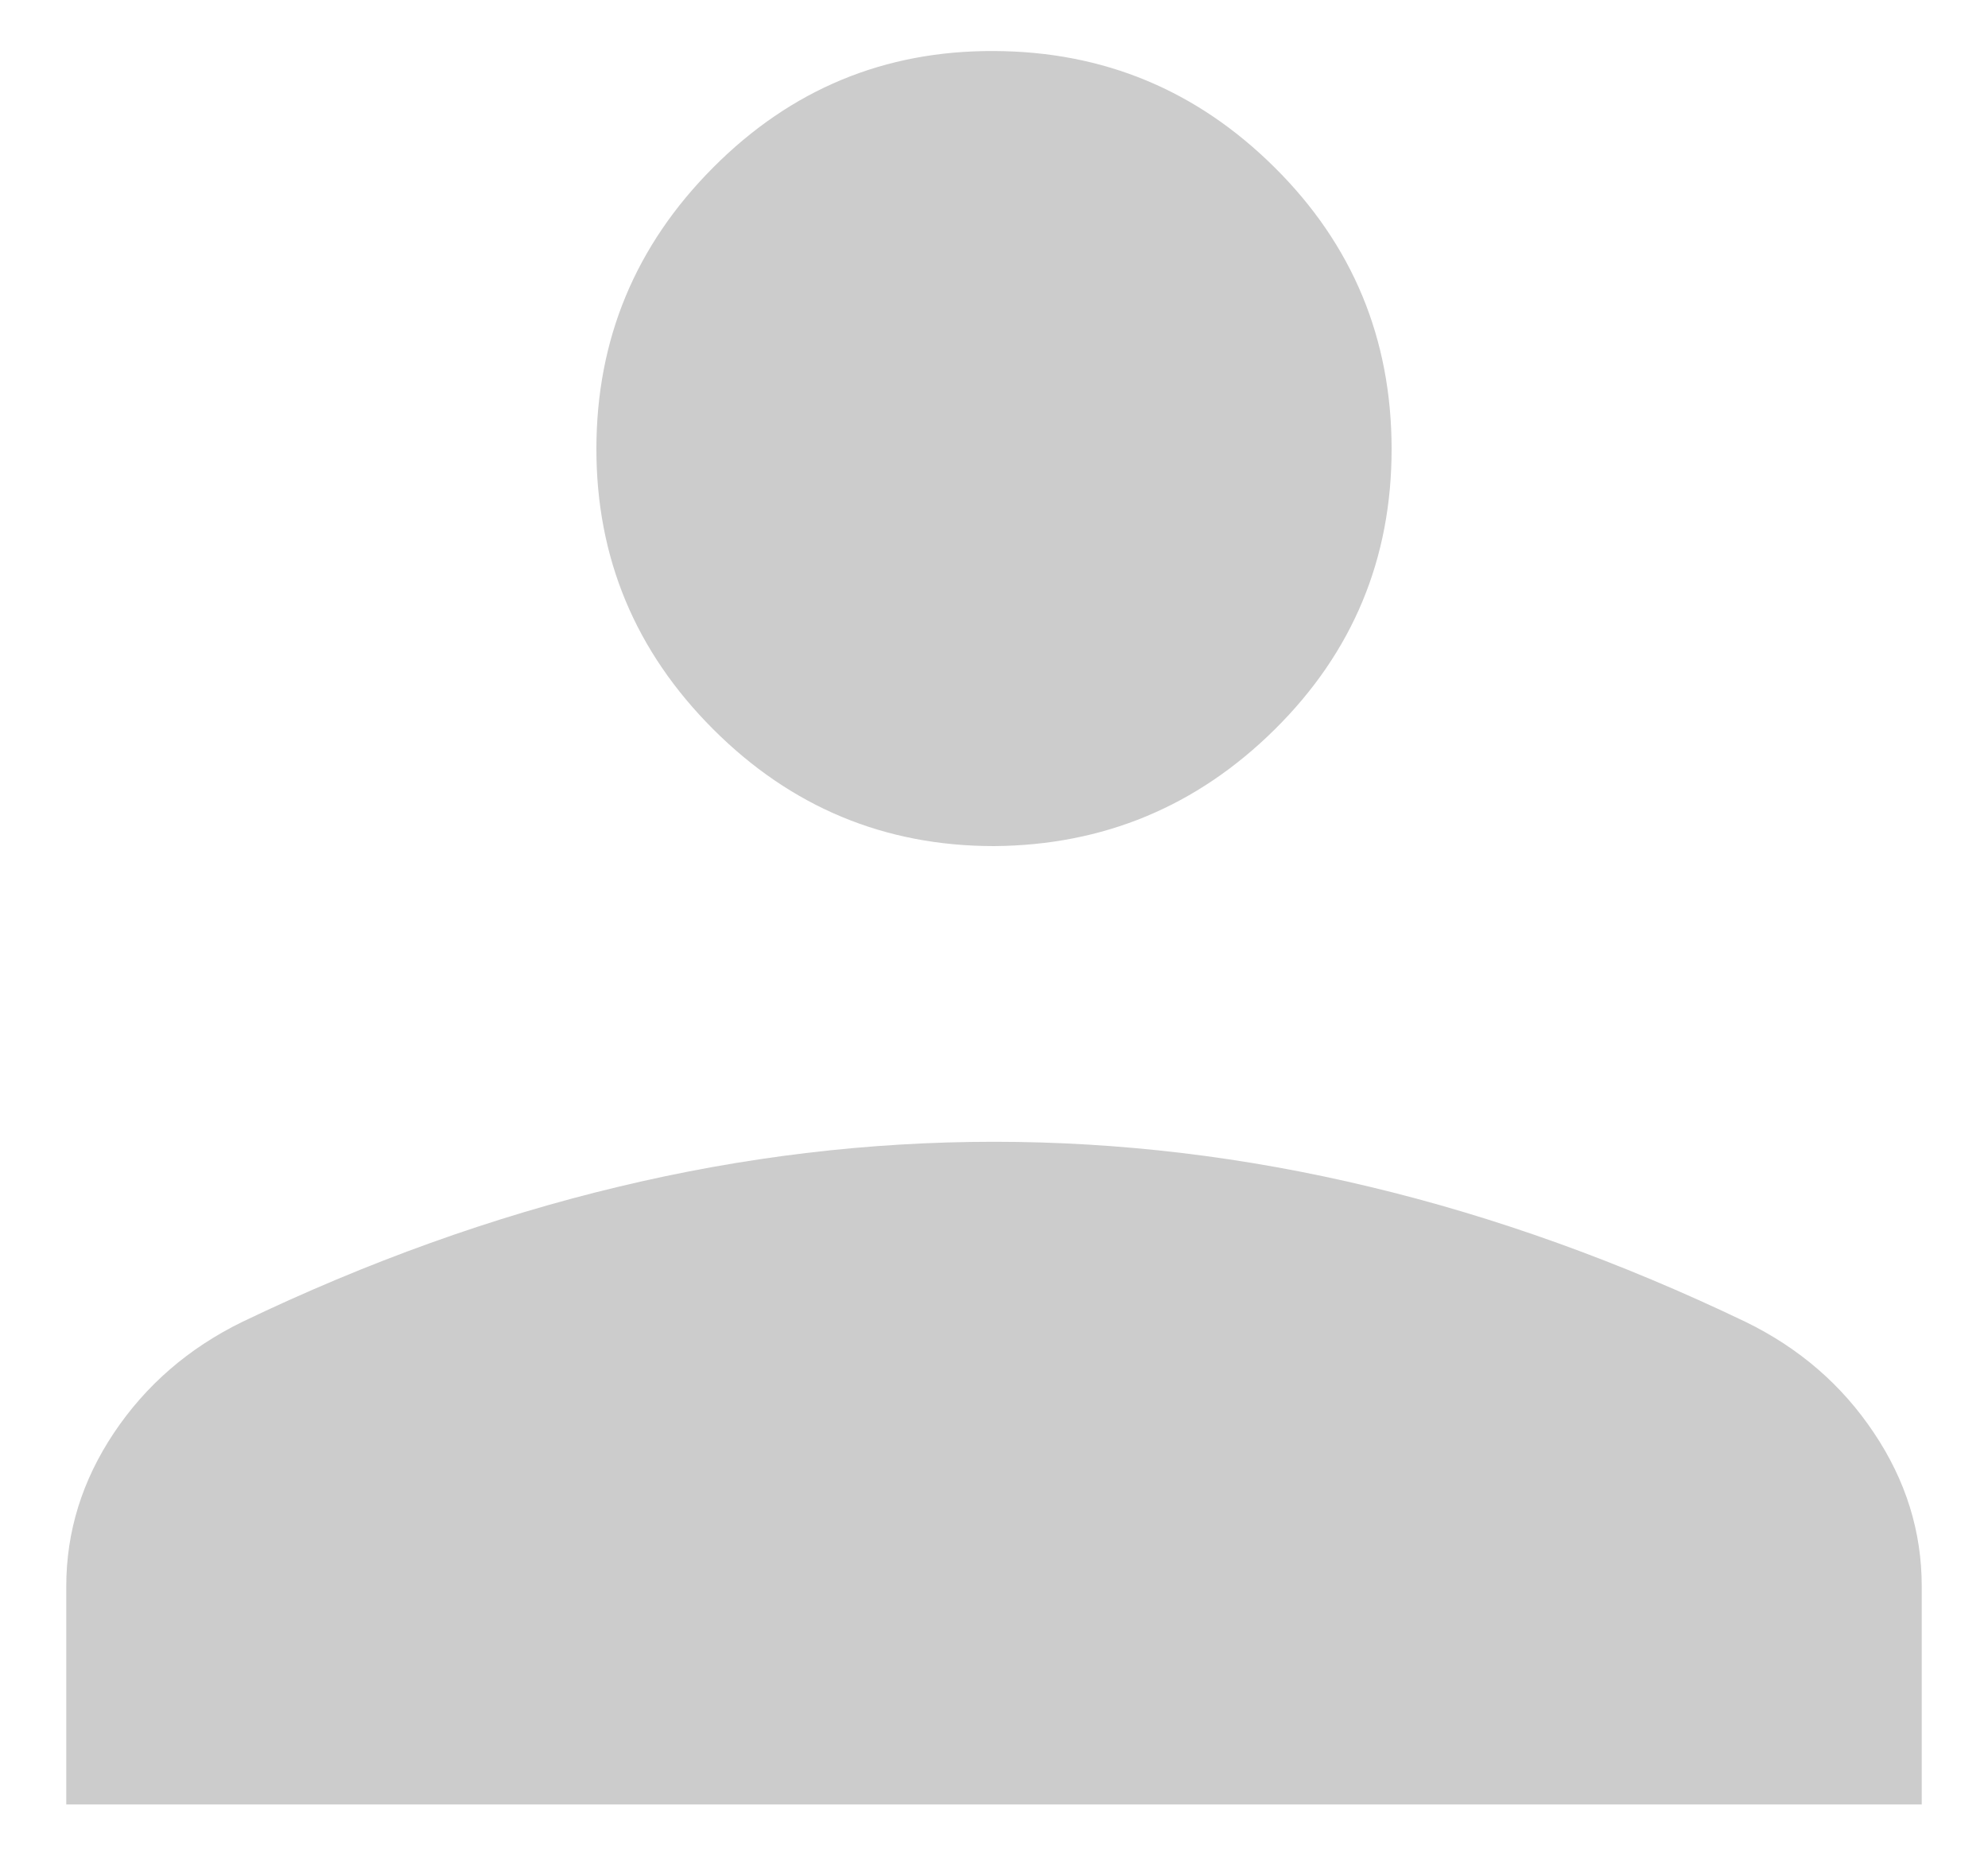
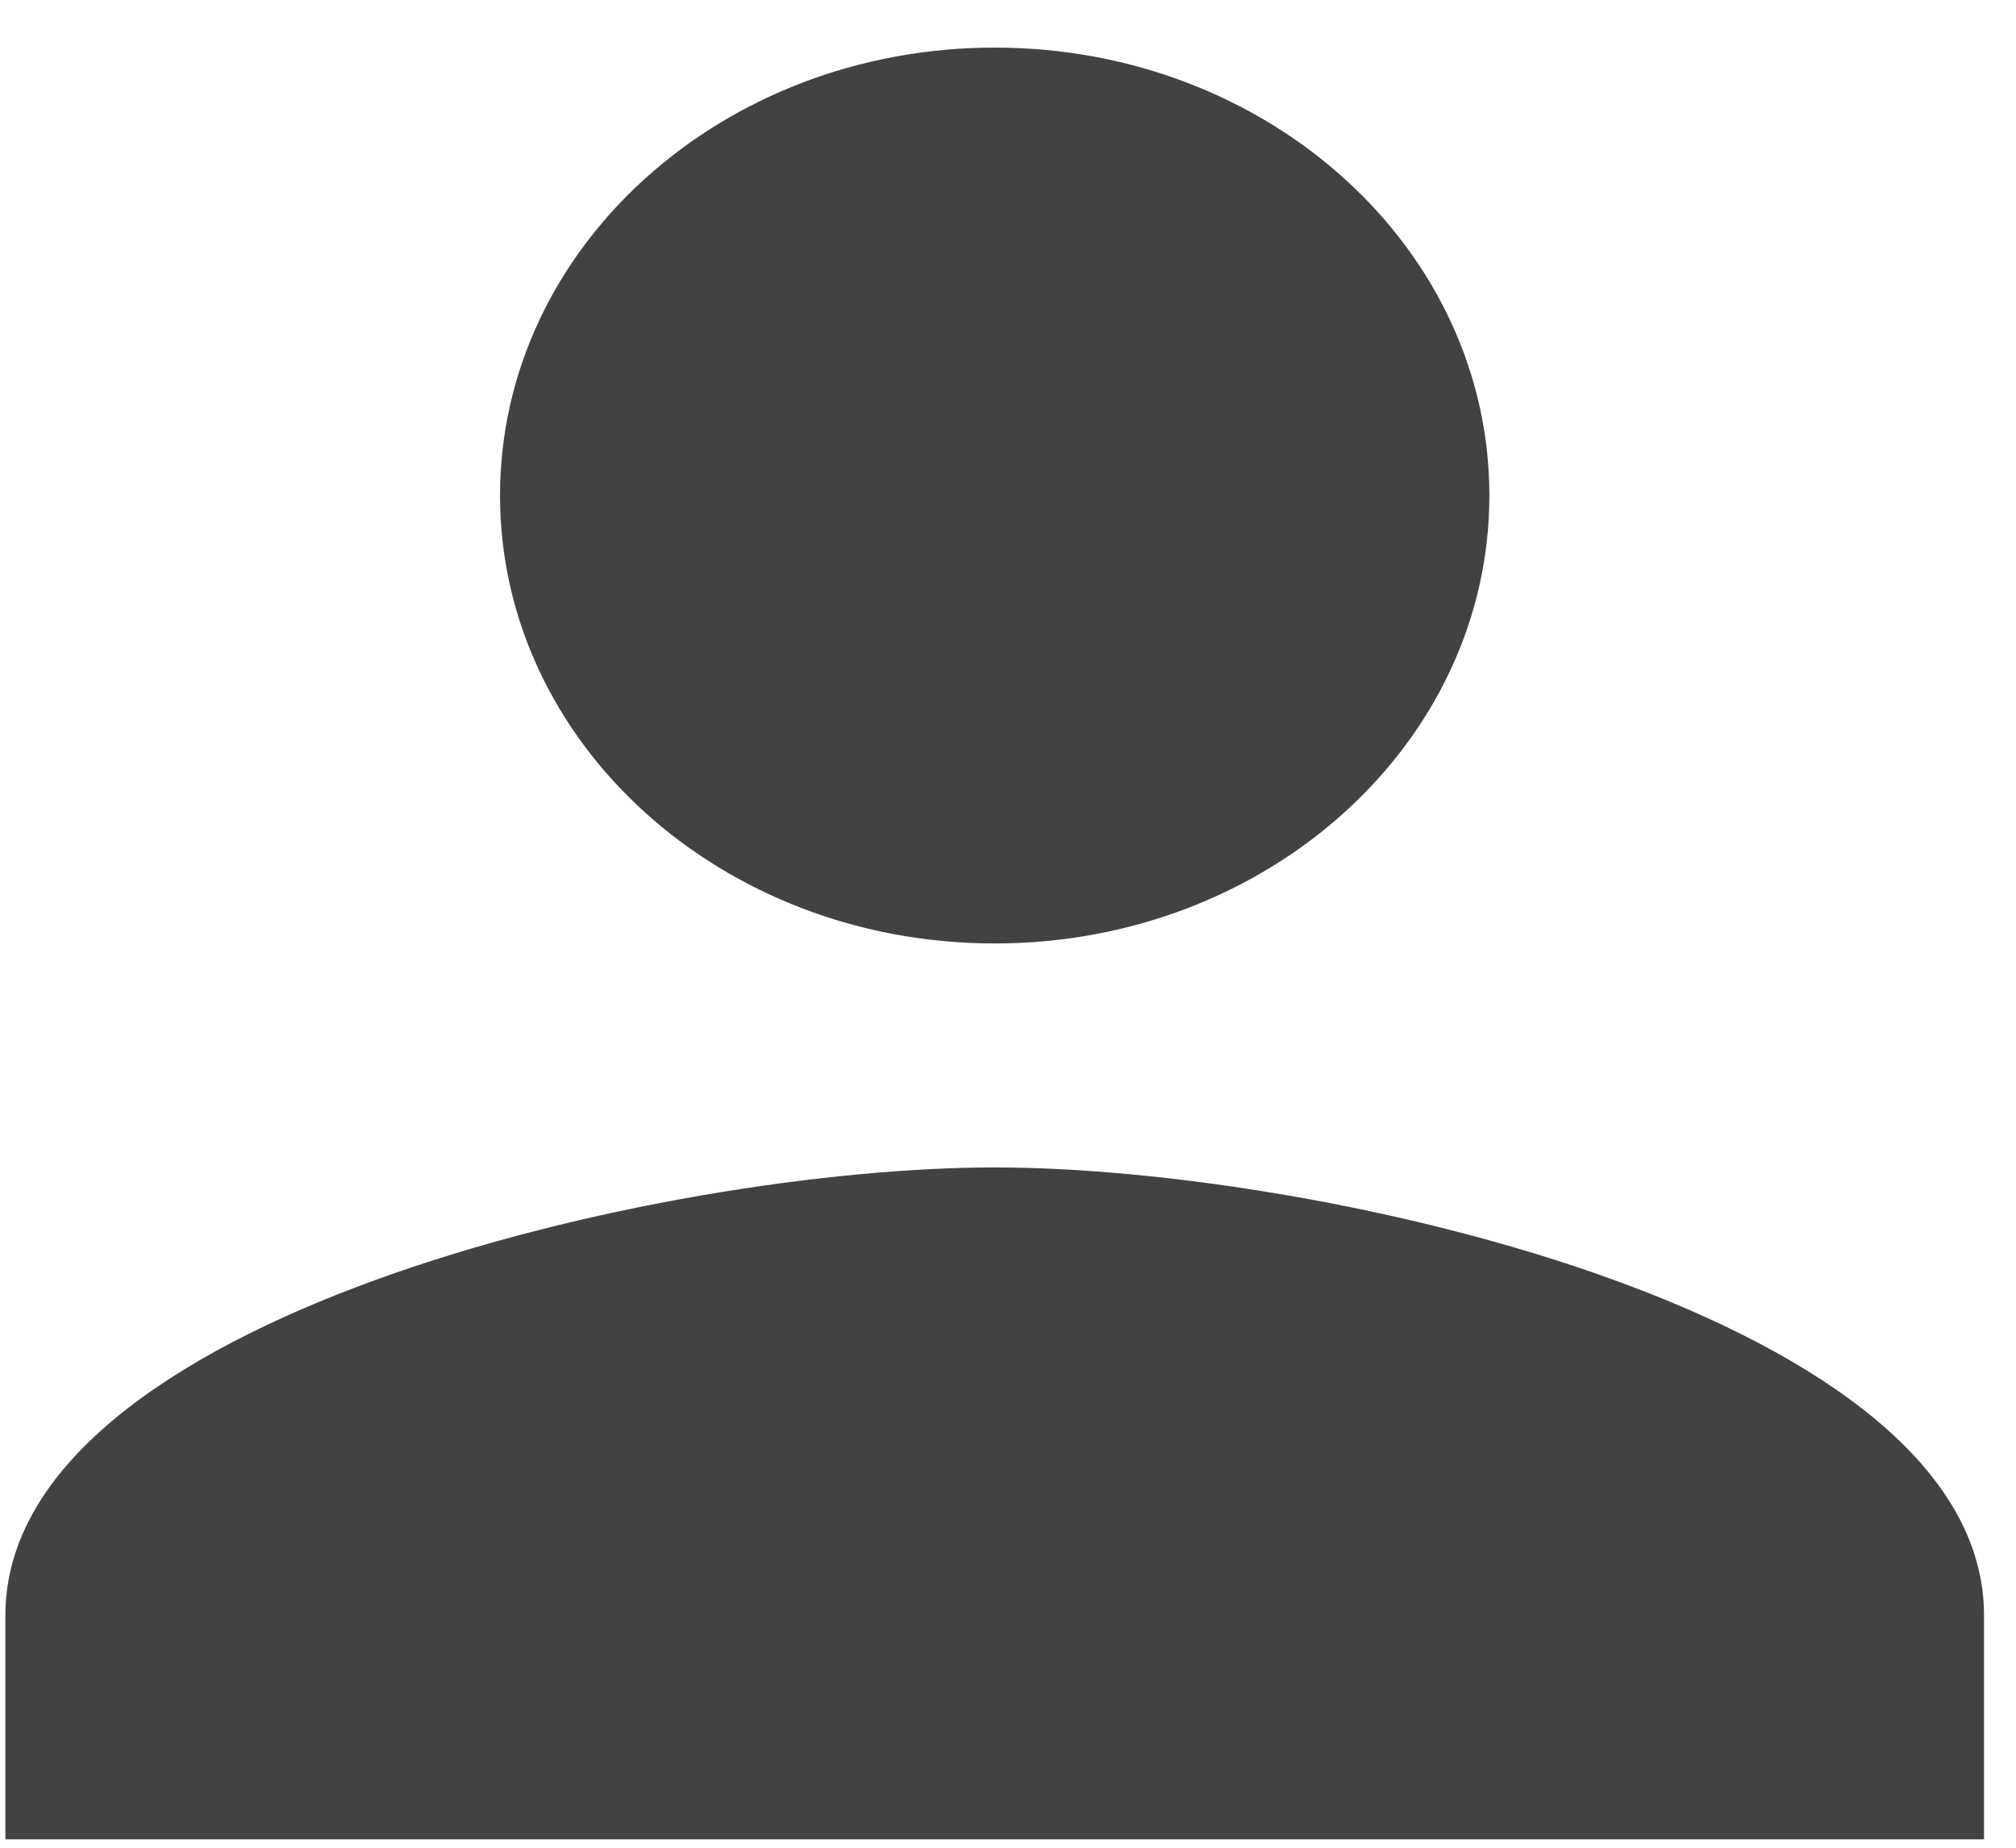
- <svg xmlns="http://www.w3.org/2000/svg" width="15" height="14" viewBox="0 0 15 14" fill="none">
-   <path d="M7.5 6.384C6.675 6.384 5.969 6.09 5.381 5.502C4.793 4.914 4.499 4.208 4.5 3.384C4.501 2.56 4.794 1.853 5.381 1.264C5.968 0.674 6.674 0.381 7.5 0.385C8.326 0.388 9.032 0.681 9.619 1.265C10.206 1.848 10.499 2.555 10.5 3.385C10.501 4.215 10.207 4.921 9.619 5.503C9.031 6.085 8.325 6.378 7.5 6.384ZM0.5 13.615V11.969C0.5 11.556 0.62 11.17 0.86 10.811C1.101 10.451 1.424 10.171 1.83 9.973C2.774 9.52 3.719 9.181 4.664 8.955C5.609 8.728 6.554 8.615 7.5 8.615C8.446 8.615 9.392 8.728 10.337 8.955C11.282 9.181 12.226 9.521 13.169 9.973C13.576 10.171 13.899 10.451 14.139 10.811C14.38 11.17 14.5 11.556 14.5 11.969V13.615H0.5Z" fill="#CCCCCC" />
+ <svg xmlns="http://www.w3.org/2000/svg" width="36" height="33" viewBox="0 0 36 33" fill="none">
+   <path d="M17.762 16.85C22.643 16.85 26.596 13.27 26.596 8.85C26.596 4.43 22.643 0.85 17.762 0.85C12.882 0.85 8.929 4.43 8.929 8.85C8.929 13.27 12.882 16.85 17.762 16.85ZM17.762 20.85C11.866 20.85 0.096 23.53 0.096 28.85V32.85H35.429V28.85C35.429 23.53 23.659 20.85 17.762 20.85Z" fill="#424242" />
</svg>
